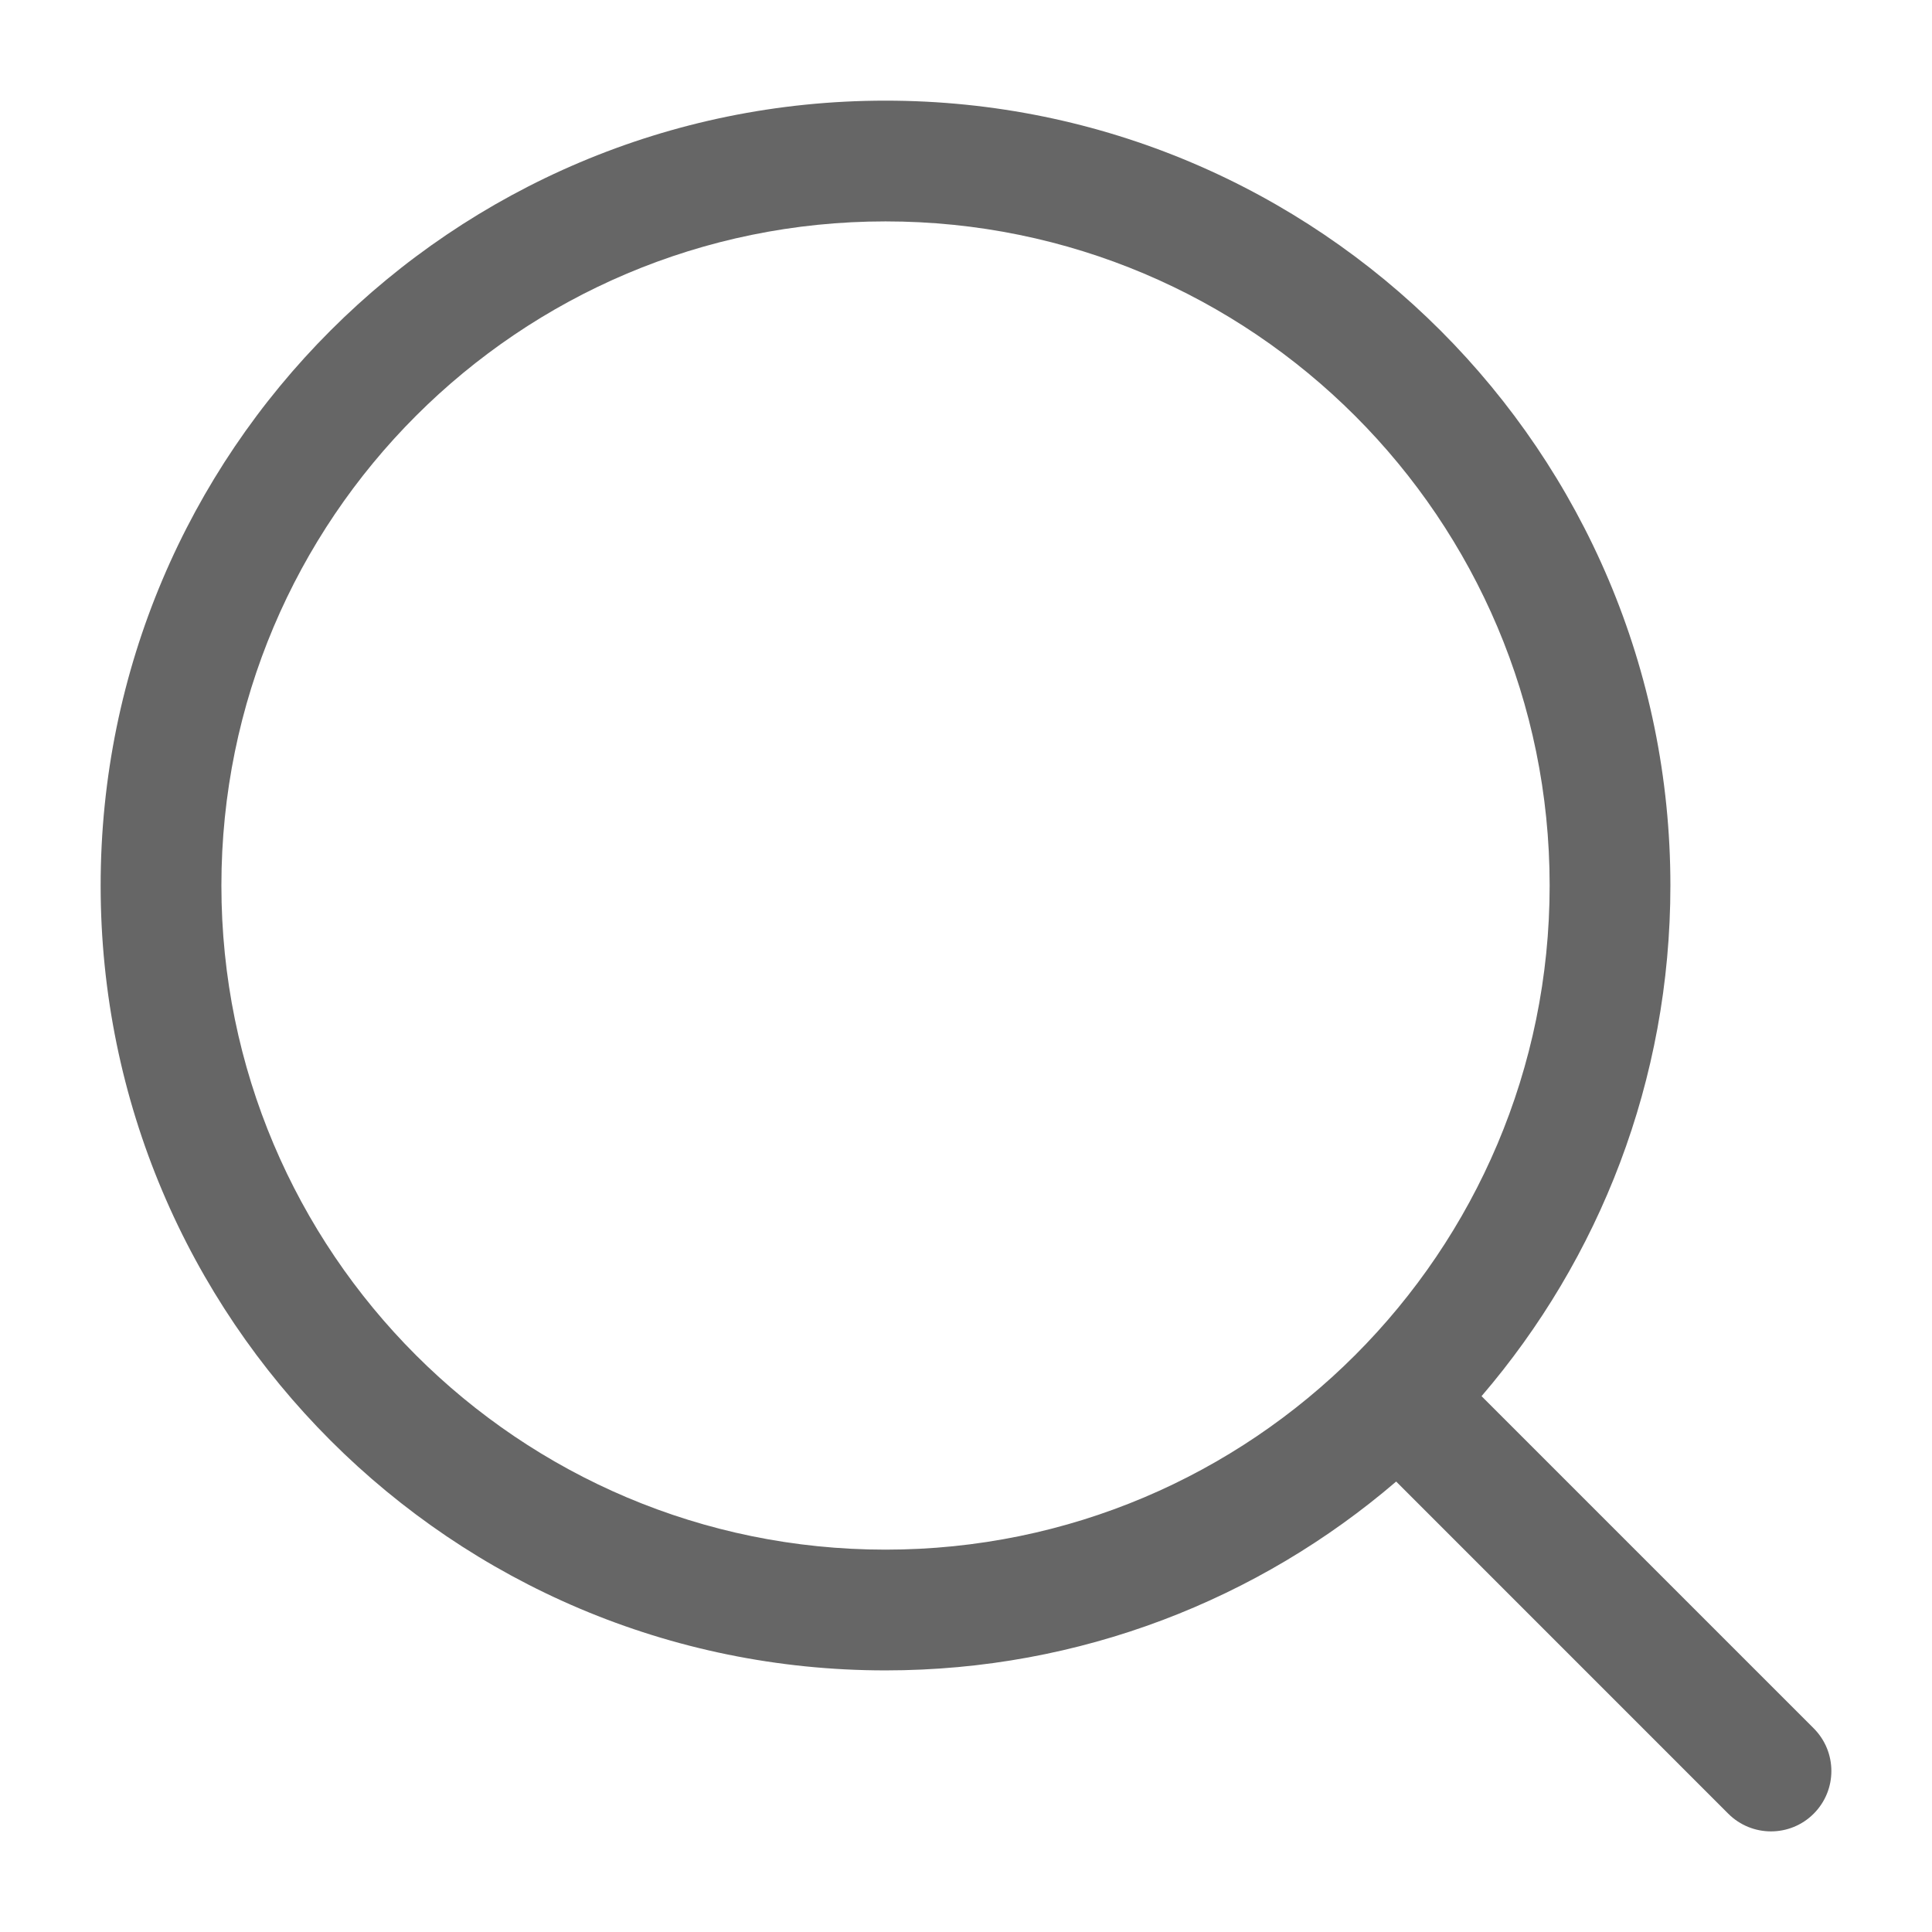
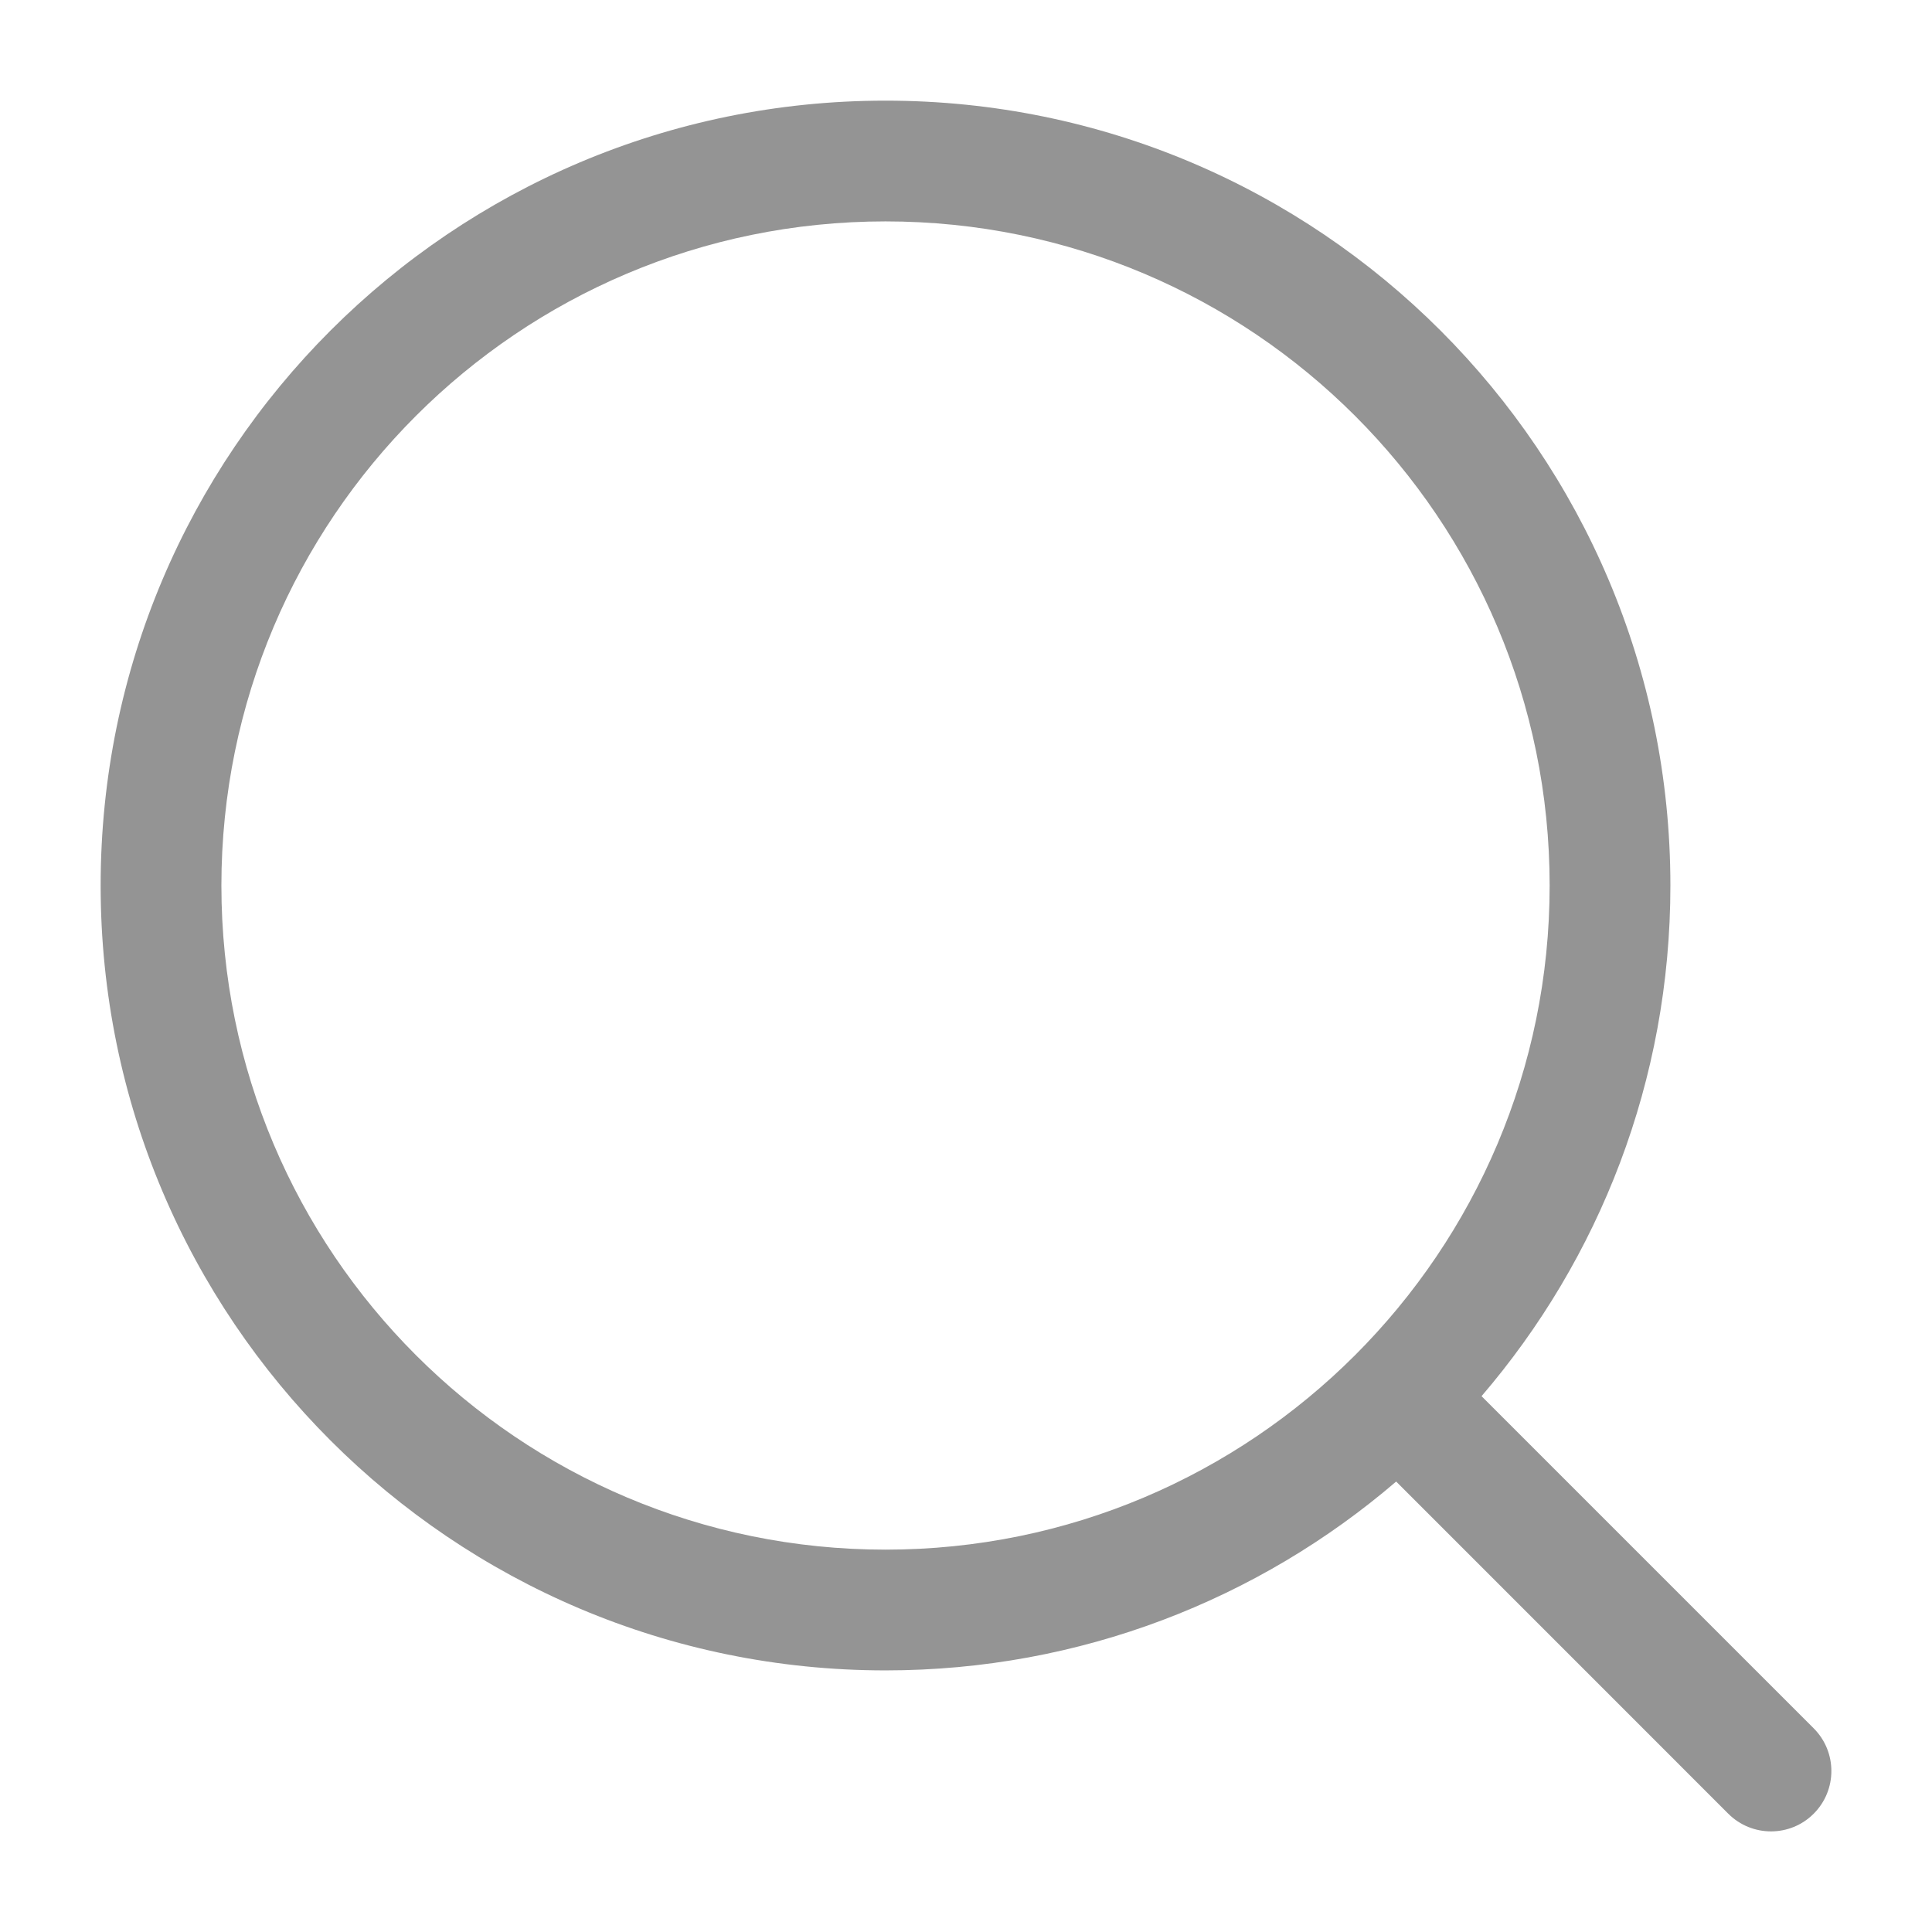
<svg xmlns="http://www.w3.org/2000/svg" width="32" height="32" viewBox="0 0 32 32" fill="none">
-   <path fill-rule="evenodd" clip-rule="evenodd" d="M14.667 1.667C7.487 1.667 1.667 7.487 1.667 14.667C1.667 21.846 7.487 27.667 14.667 27.667C17.896 27.667 20.851 26.489 23.125 24.539L28.626 30.041C29.017 30.431 29.65 30.431 30.04 30.041C30.431 29.65 30.431 29.017 30.04 28.626L24.539 23.125C26.489 20.851 27.667 17.897 27.667 14.667C27.667 7.487 21.846 1.667 14.667 1.667ZM3.667 14.667C3.667 8.592 8.591 3.667 14.667 3.667C20.742 3.667 25.667 8.592 25.667 14.667C25.667 20.742 20.742 25.667 14.667 25.667C8.591 25.667 3.667 20.742 3.667 14.667Z" fill="#666666" />
+   <path fill-rule="evenodd" clip-rule="evenodd" d="M14.667 1.667C7.487 1.667 1.667 7.487 1.667 14.667C1.667 21.846 7.487 27.667 14.667 27.667C17.896 27.667 20.851 26.489 23.125 24.539L28.626 30.041C29.017 30.431 29.65 30.431 30.04 30.041C30.431 29.65 30.431 29.017 30.04 28.626L24.539 23.125C26.489 20.851 27.667 17.897 27.667 14.667C27.667 7.487 21.846 1.667 14.667 1.667ZM3.667 14.667C3.667 8.592 8.591 3.667 14.667 3.667C20.742 3.667 25.667 8.592 25.667 14.667C25.667 20.742 20.742 25.667 14.667 25.667C8.591 25.667 3.667 20.742 3.667 14.667Z" fill="#949494" />
</svg>
